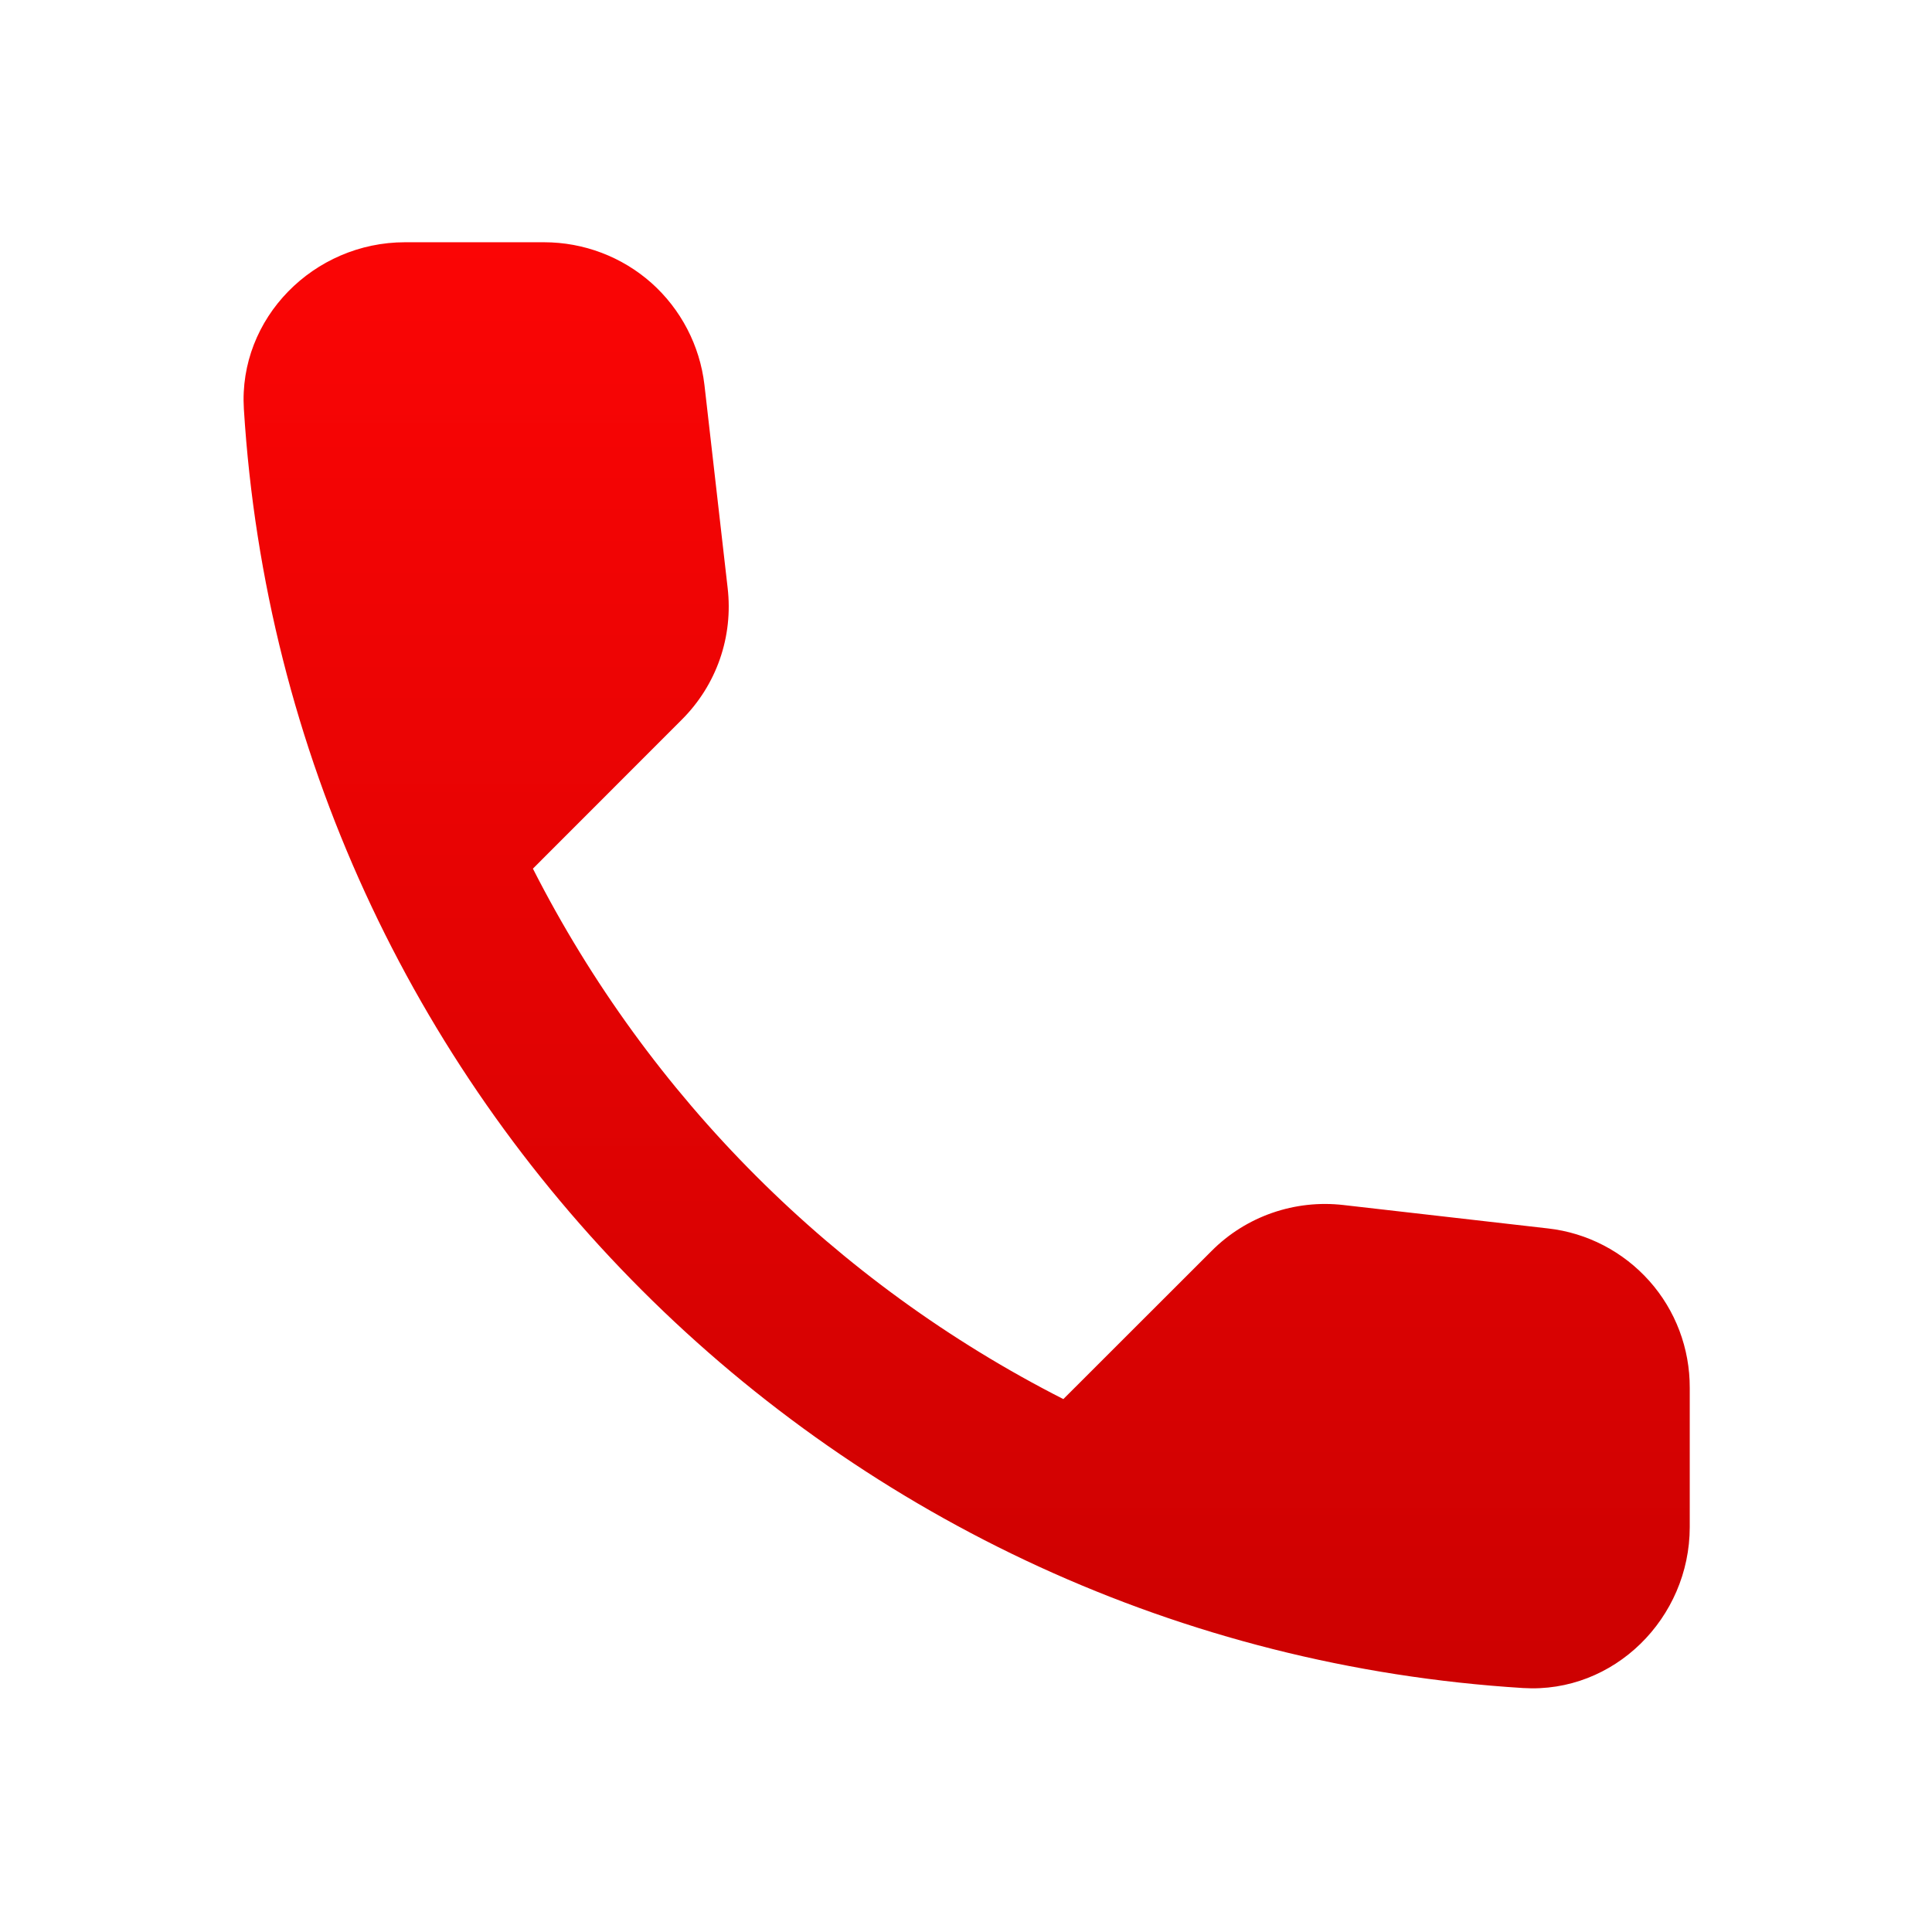
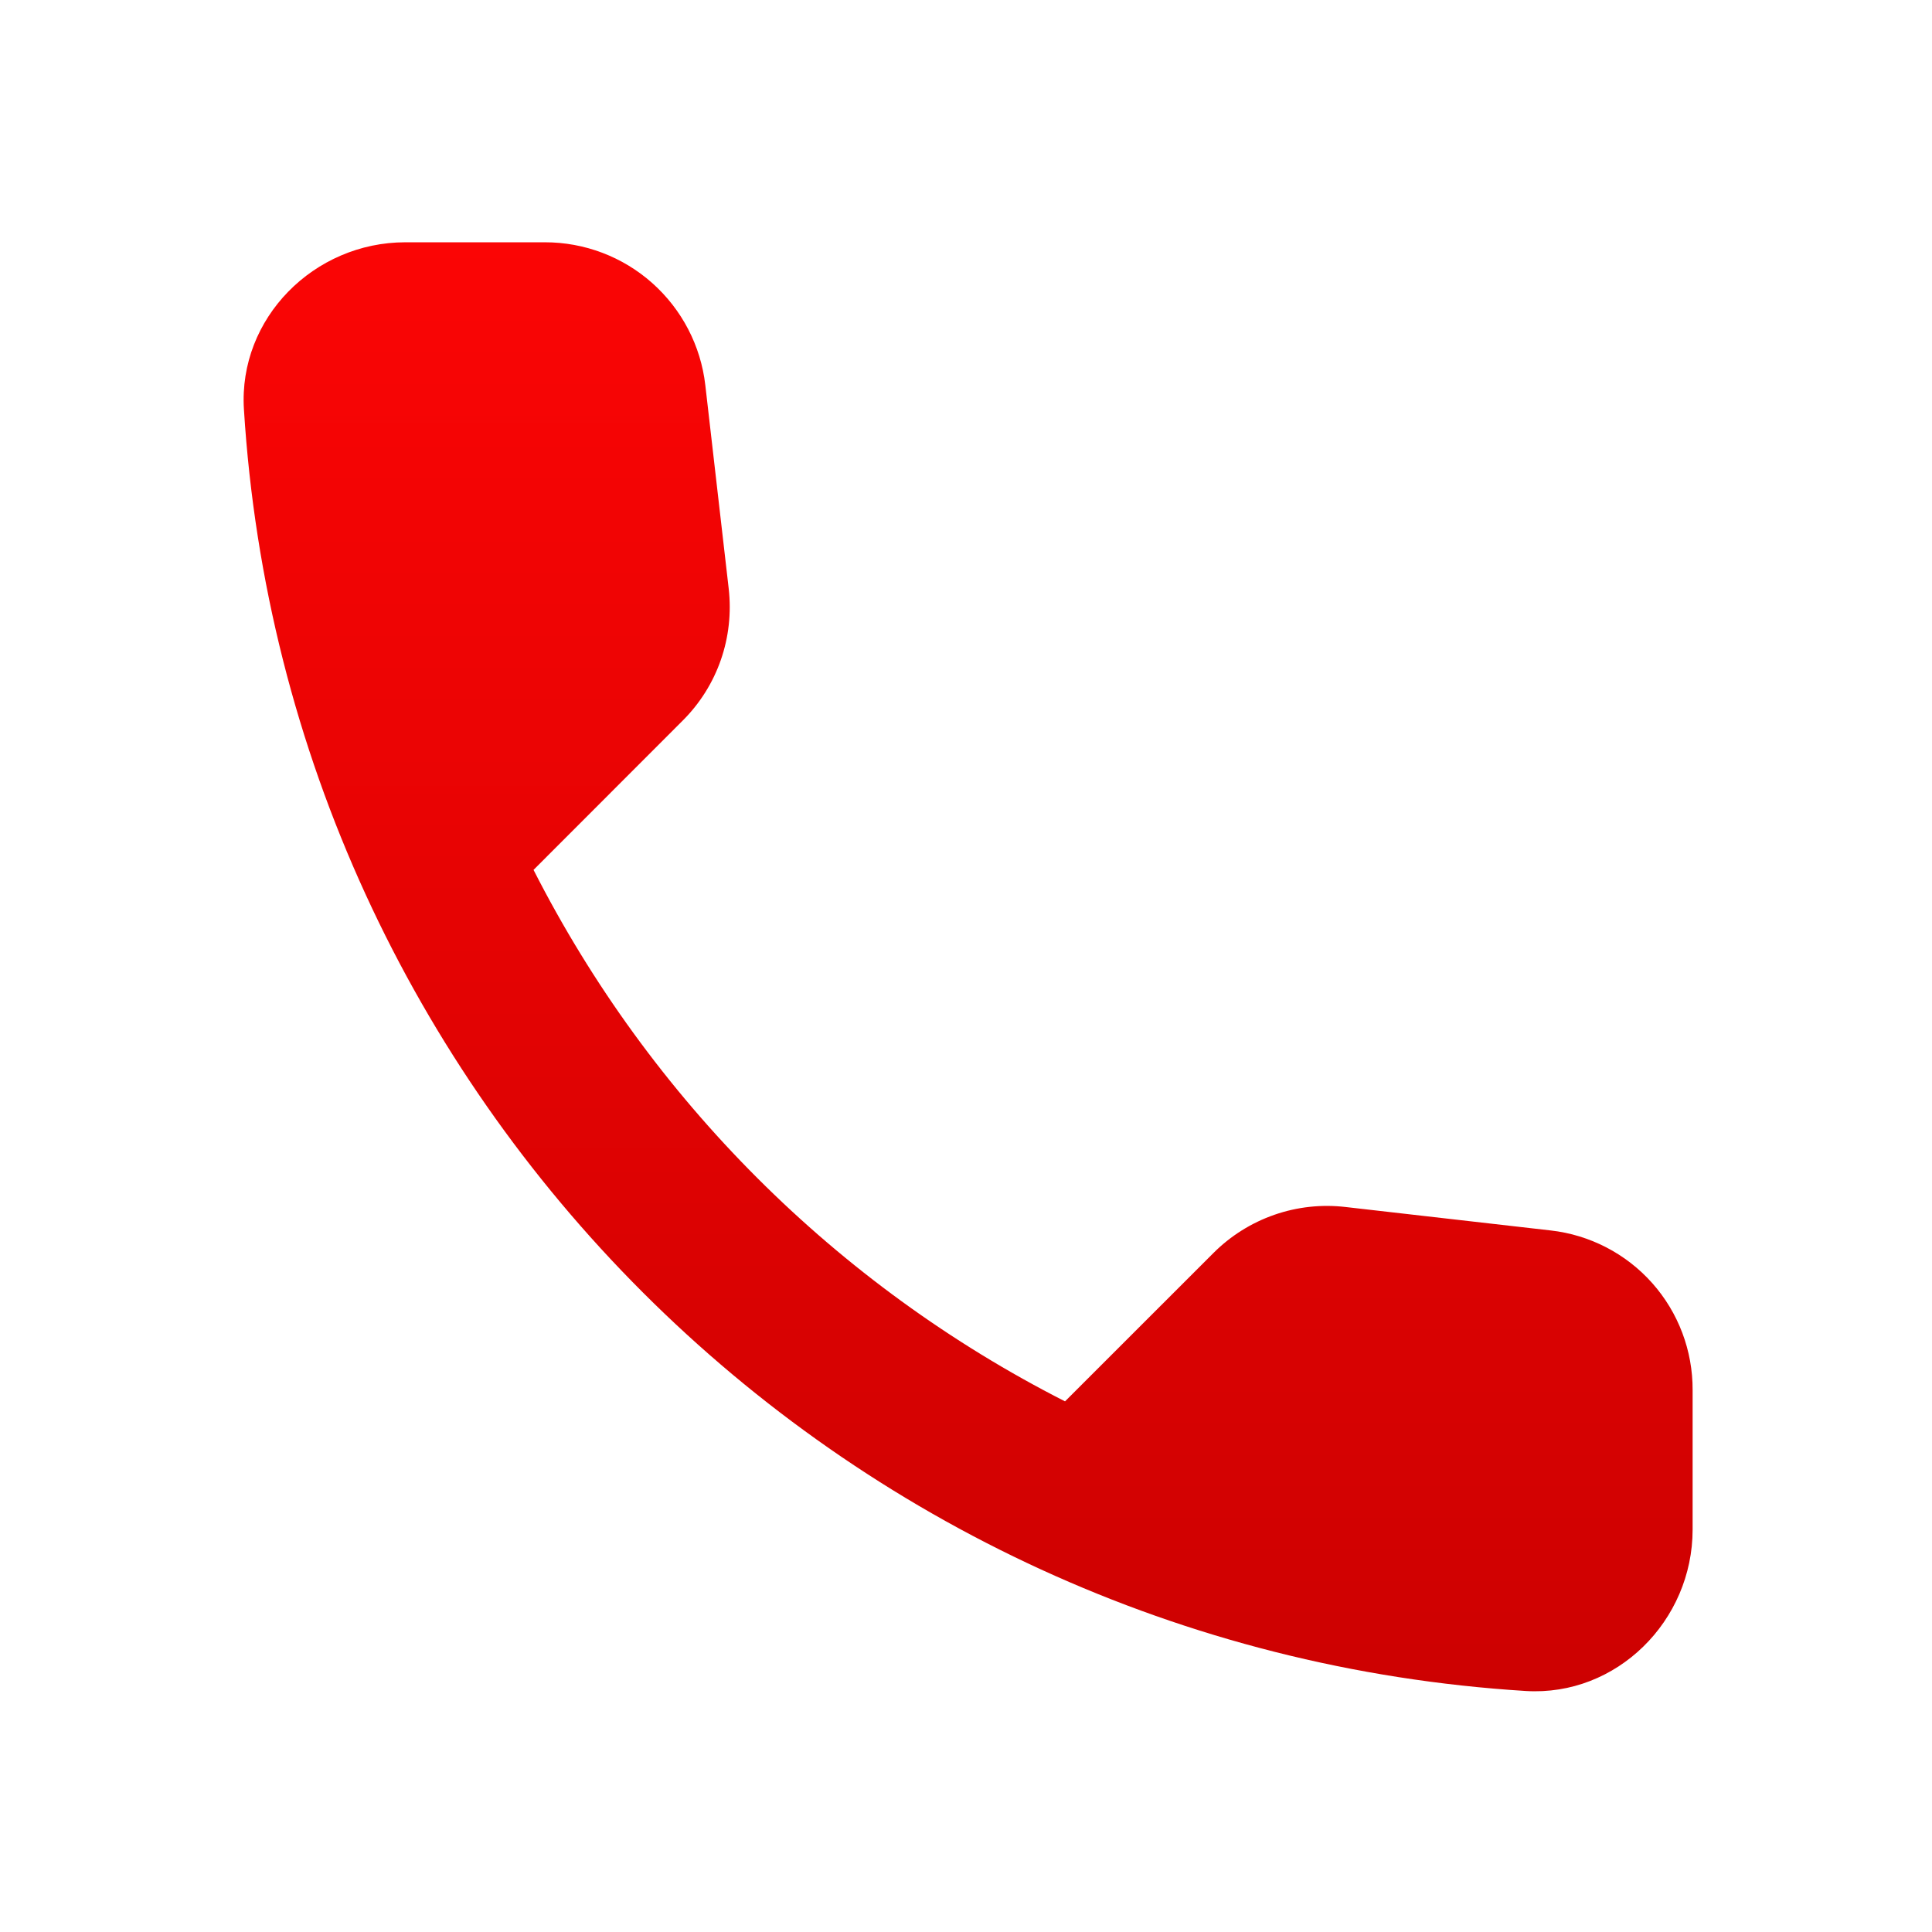
- <svg xmlns="http://www.w3.org/2000/svg" width="18" height="18" viewBox="0 0 18 18" fill="none">
-   <path d="M14.422 11.445L12.517 11.227C12.293 11.201 12.066 11.226 11.853 11.3C11.64 11.374 11.447 11.495 11.288 11.655L9.907 13.035C7.778 11.952 6.048 10.222 4.965 8.093L6.352 6.705C6.675 6.383 6.833 5.933 6.779 5.475L6.563 3.585C6.52 3.219 6.344 2.881 6.069 2.636C5.794 2.392 5.438 2.257 5.069 2.257H3.773C2.925 2.257 2.22 2.963 2.272 3.81C2.67 10.215 7.792 15.33 14.19 15.727C15.037 15.78 15.743 15.075 15.743 14.227V12.93C15.744 12.563 15.611 12.209 15.367 11.935C15.123 11.661 14.787 11.486 14.422 11.445Z" fill="url(#paint0_linear_69_822)" />
+ <svg xmlns="http://www.w3.org/2000/svg" width="32" height="32" viewBox="0 0 32 32" fill="none">
+   <path d="M25.683 20.38L22.289 19.992C21.89 19.945 21.486 19.989 21.107 20.121C20.728 20.253 20.383 20.469 20.099 20.753L17.64 23.211C13.848 21.282 10.766 18.2 8.837 14.408L11.307 11.936C11.883 11.362 12.163 10.56 12.069 9.744L11.682 6.378C11.607 5.726 11.294 5.125 10.803 4.688C10.313 4.252 9.679 4.012 9.023 4.013H6.713C5.202 4.013 3.947 5.27 4.04 6.778C4.749 18.188 13.872 27.299 25.27 28.008C26.778 28.101 28.035 26.846 28.035 25.335V23.025C28.038 22.372 27.8 21.74 27.366 21.252C26.932 20.764 26.332 20.453 25.683 20.38V20.38Z" fill="url(#paint0_linear_69_822)" />
  <defs>
-     <linearGradient id="paint0_linear_69_822" x1="9.006" y1="2.257" x2="9.006" y2="15.73" gradientUnits="userSpaceOnUse">
+     <linearGradient id="paint0_linear_69_822" x1="16.035" y1="4.013" x2="16.035" y2="28.013" gradientUnits="userSpaceOnUse">
      <stop stop-color="#FB0505" />
      <stop offset="1" stop-color="#CD0101" />
    </linearGradient>
  </defs>
</svg>
